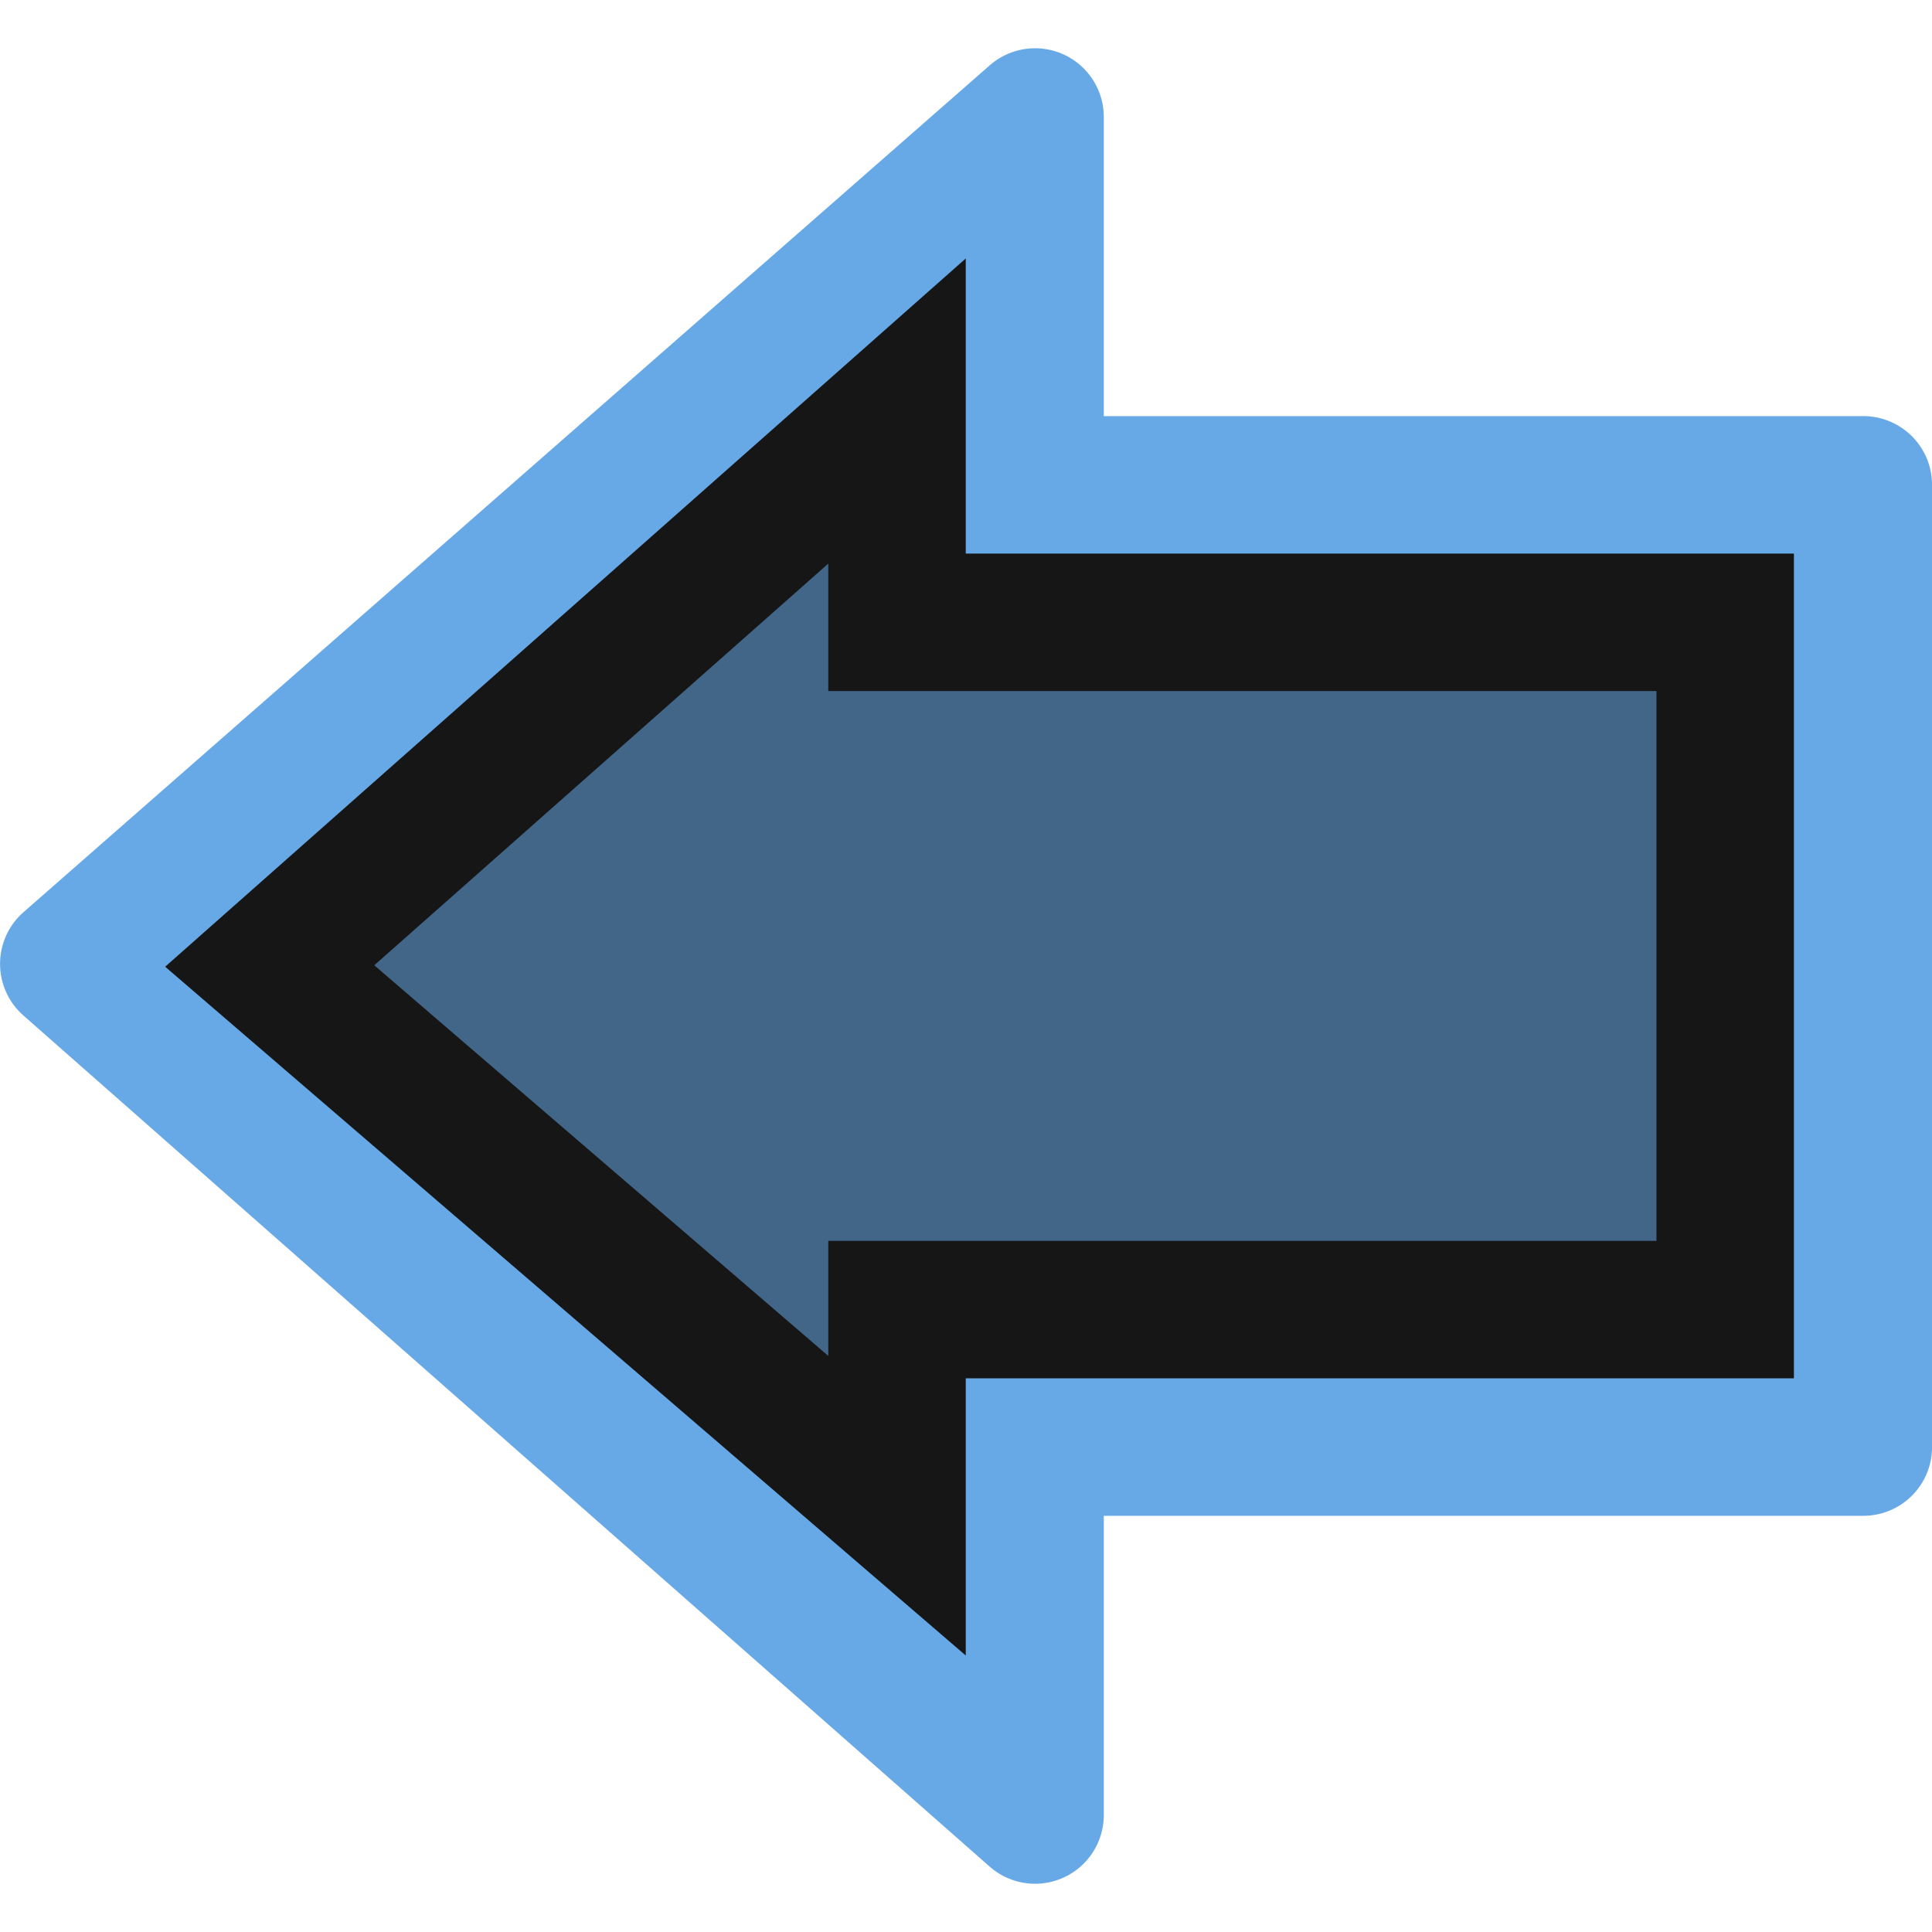
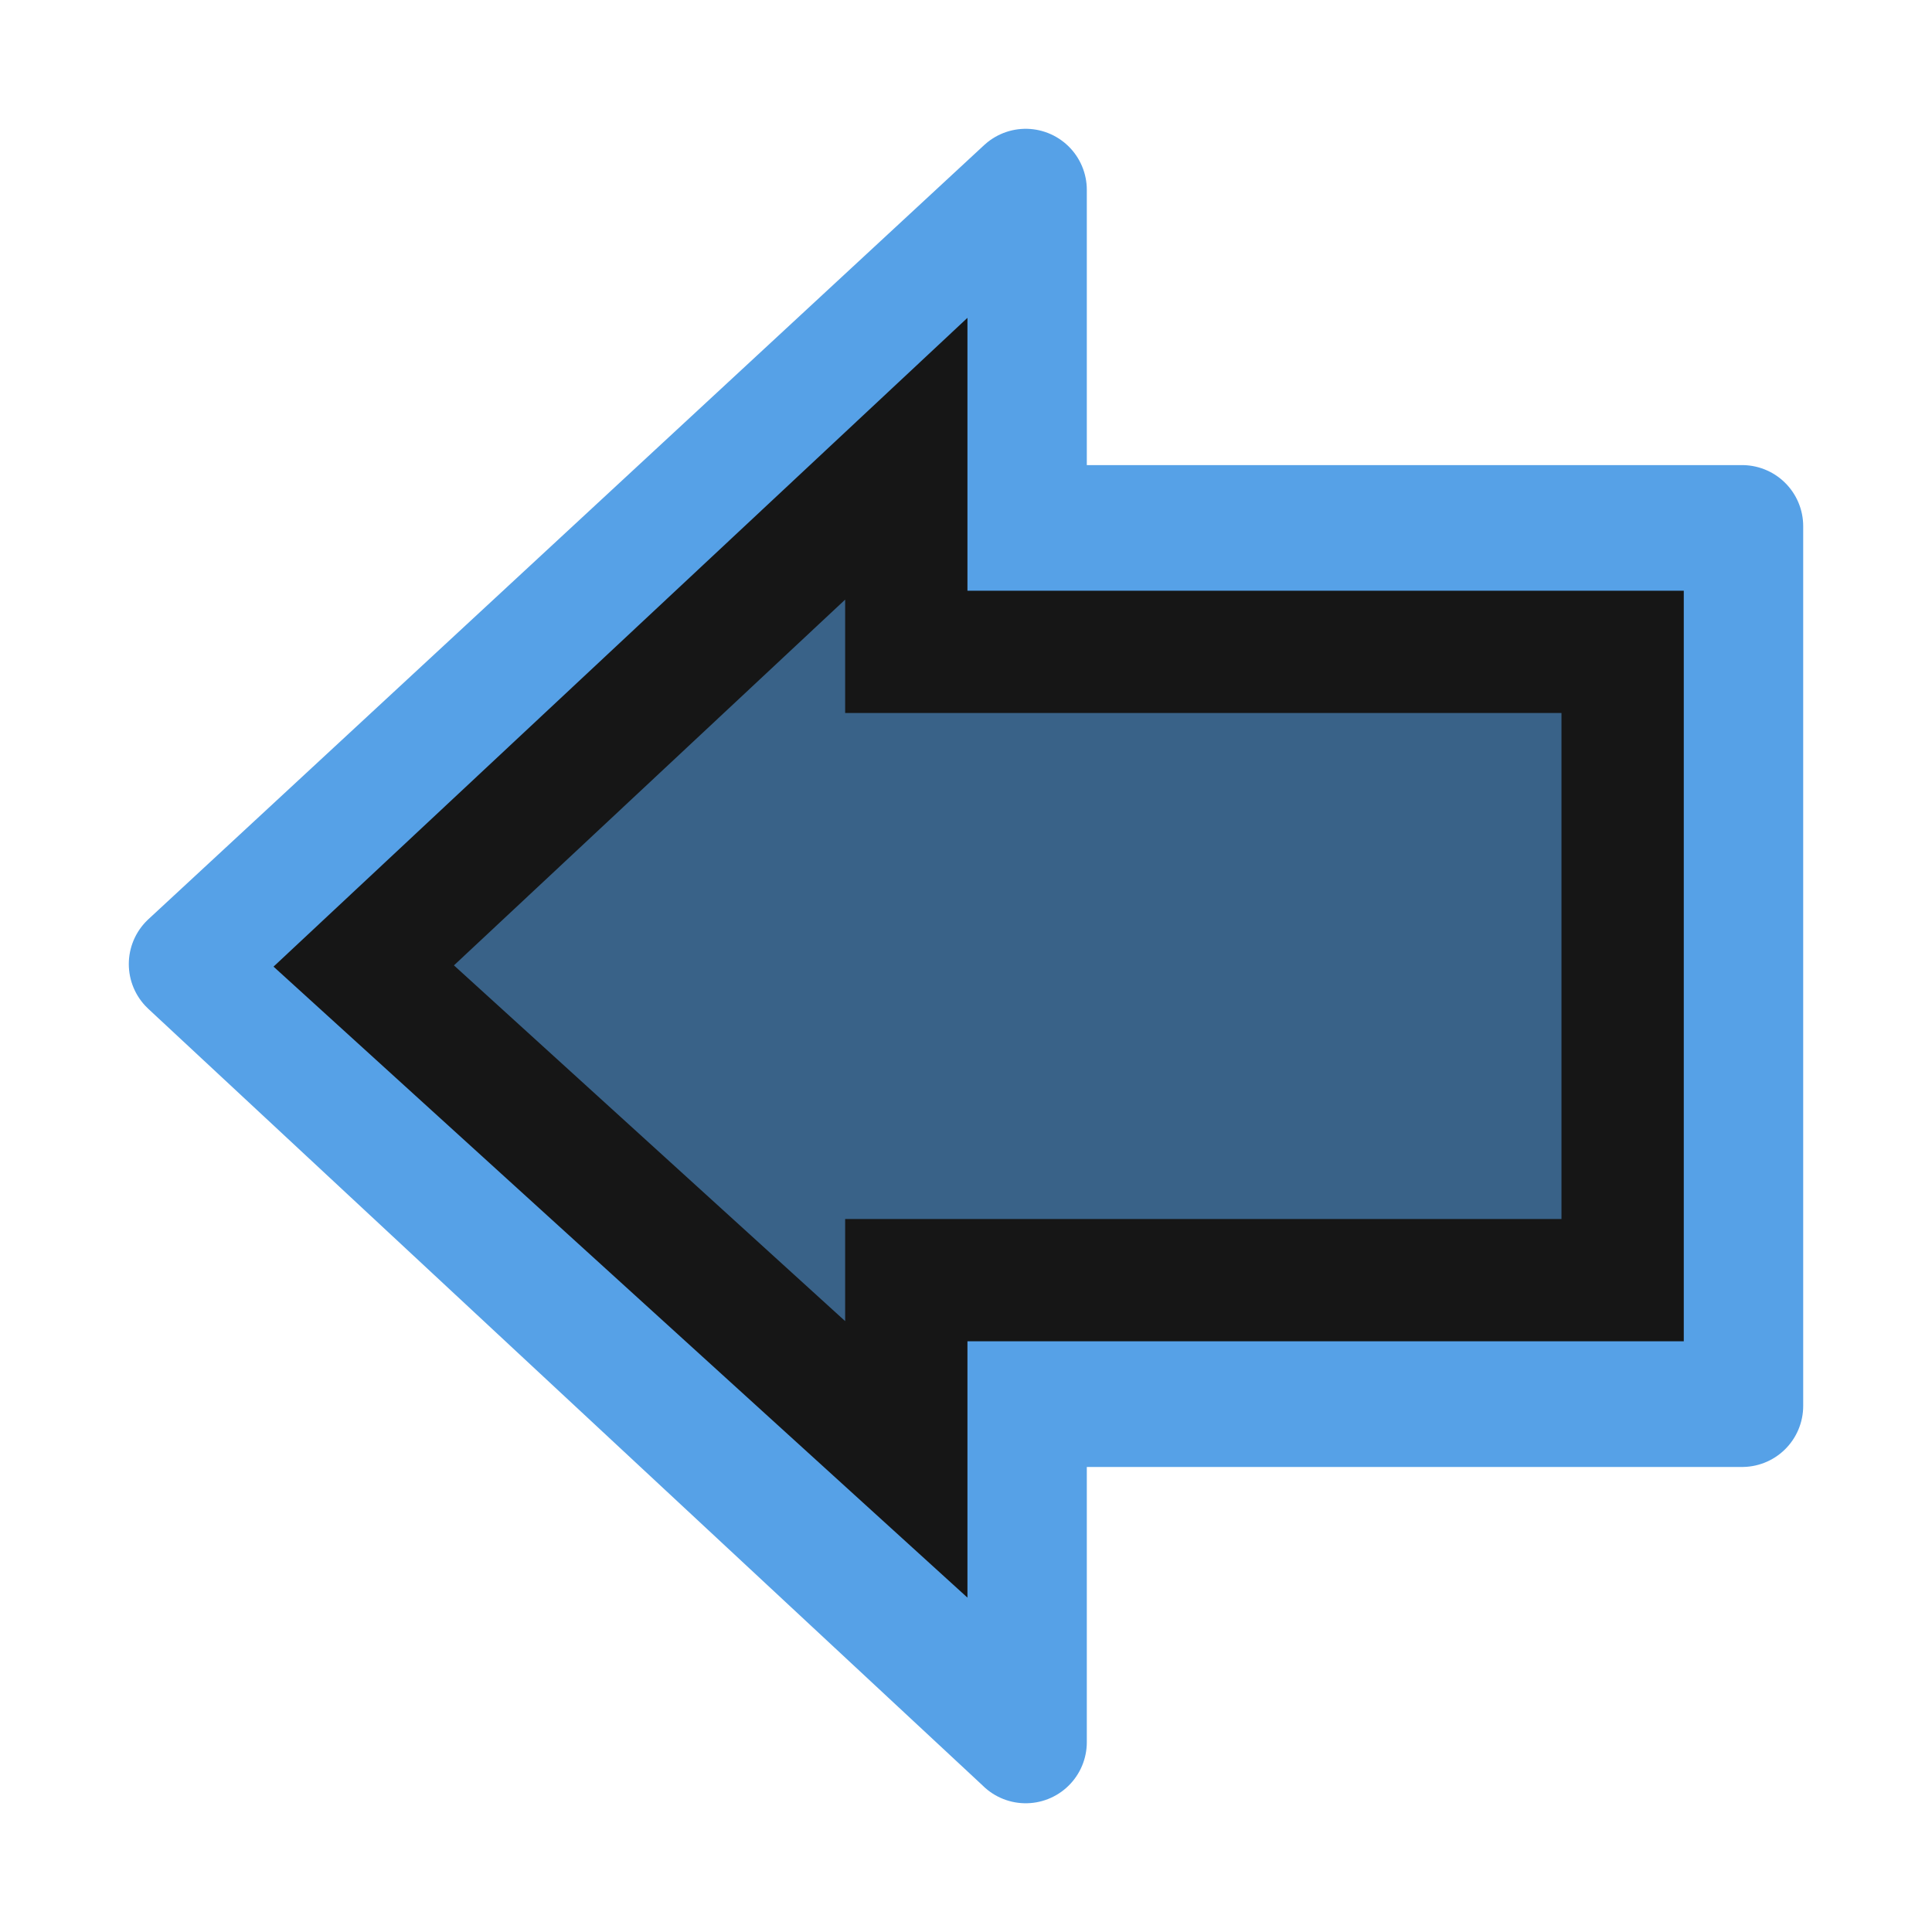
- <svg xmlns="http://www.w3.org/2000/svg" xmlns:ns1="http://www.openswatchbook.org/uri/2009/osb" xmlns:xlink="http://www.w3.org/1999/xlink" version="1.1" id="svg2504" height="20" width="20">
+ <svg xmlns="http://www.w3.org/2000/svg" xmlns:ns1="http://www.openswatchbook.org/uri/2009/osb" xmlns:xlink="http://www.w3.org/1999/xlink" version="1.1" id="svg2504" height="30" width="30">
  <defs id="defs2506">
    <linearGradient id="linearGradient4194" ns1:paint="solid">
      <stop style="stop-color:#ffffff;stop-opacity:1;" offset="0" id="stop4196" />
    </linearGradient>
    <linearGradient id="linearGradient5105-262-943-861">
      <stop offset="0" id="stop2487" style="stop-color:#0d0d0d;stop-opacity:1;" />
      <stop offset="1" id="stop2489" style="stop-color:#0d0d0d;stop-opacity:0;" />
    </linearGradient>
    <radialGradient xlink:href="#linearGradient5105-262-943-861" id="radialGradient2502" gradientUnits="userSpaceOnUse" gradientTransform="matrix(1,0,0,0.282946,0,13.64644)" cx="11.25" cy="19.031" fx="11.25" fy="19.031" r="8.062" />
    <linearGradient id="linearGradient2264">
-       <stop style="stop-color:#accd8a;stop-opacity:1;" offset="0" id="stop2266" />
-       <stop style="stop-color:#c2dda7;stop-opacity:1;" offset="1" id="stop2268" />
+       <stop style="stop-color:#4a90d9;stop-opacity:1;" offset="0" id="stop2266" />
+       <stop style="stop-color:#56a1e7;stop-opacity:1;" offset="1" id="stop2268" />
    </linearGradient>
    <filter id="filter3110" height="1" width="1" y="0" x="0" style="color-interpolation-filters:sRGB">
      <feColorMatrix id="feColorMatrix3112" type="saturate" values="0" result="result1" />
      <feFlood id="feFlood3114" flood-color="rgb(9,111,152)" result="result2" />
      <feBlend id="feBlend3116" in2="result1" mode="screen" result="result2" />
      <feComposite id="feComposite3118" in2="SourceGraphic" operator="in" in="result2" />
    </filter>
    <filter id="filter3120" height="1" width="1" y="0" x="0" style="color-interpolation-filters:sRGB">
      <feColorMatrix id="feColorMatrix3122" type="saturate" values="0" result="result1" />
      <feFlood id="feFlood3124" flood-color="rgb(9,111,152)" result="result2" />
      <feBlend id="feBlend3126" in2="result1" mode="screen" result="result2" />
      <feComposite id="feComposite3128" in2="SourceGraphic" operator="in" in="result2" />
    </filter>
  </defs>
-   <g id="layer1" transform="translate(0,4)">
-     <path id="path3288" d="M 10.715,14.789 0.712,5.978 10.715,-2.789 l 0,3.808 8.574,0 0,9.961 -8.574,0 0,3.808 z" style="display:inline;overflow:visible;visibility:visible;fill:#67a9e7;fill-opacity:1;fill-rule:nonzero;stroke:#67a9e7;stroke-width:1.423;stroke-linecap:round;stroke-linejoin:round;stroke-miterlimit:4;stroke-dasharray:none;stroke-dashoffset:0;stroke-opacity:1;marker:none;marker-start:none;marker-mid:none;marker-end:none" />
-     <path id="path3290" d="m 9.286,11.587 -6.494,-5.587 6.494,-5.745 0,2.187 8.573,0 0,7.115 -8.573,0 0,2.03 z" style="display:inline;overflow:visible;visibility:visible;opacity:1;fill:#161616;fill-opacity:0.454;fill-rule:evenodd;stroke:#161616;stroke-width:1.423;stroke-linecap:butt;stroke-linejoin:miter;stroke-miterlimit:4;stroke-dasharray:none;stroke-dashoffset:0;stroke-opacity:1;marker:none;marker-start:none;marker-mid:none;marker-end:none" />
+   <g id="layer1" transform="translate(0,14)">
+     <path id="path3288" d="M 15.927,13.051 2.949,0.97 15.927,-11.051 l 0,5.222 11.124,0 0,13.659 -11.124,0 0,5.222 z" style="display:inline;overflow:visible;visibility:visible;fill:#56a1e7;fill-opacity:1;fill-rule:nonzero;stroke:#56a1e7;stroke-width:1.898;stroke-linecap:round;stroke-linejoin:round;stroke-miterlimit:4;stroke-dasharray:none;stroke-dashoffset:0;stroke-opacity:1;marker:none;marker-start:none;marker-mid:none;marker-end:none" />
+     <path id="path3290" d="M 14.073,8.661 5.648,1 14.073,-6.877 l 0,2.999 11.123,0 0,9.756 -11.123,0 0,2.783 z" style="display:inline;overflow:visible;visibility:visible;opacity:1;fill:#161616;fill-opacity:0.454;fill-rule:evenodd;stroke:#161616;stroke-width:1.899;stroke-linecap:butt;stroke-linejoin:miter;stroke-miterlimit:4;stroke-dasharray:none;stroke-dashoffset:0;stroke-opacity:1;marker:none;marker-start:none;marker-mid:none;marker-end:none" />
  </g>
</svg>
